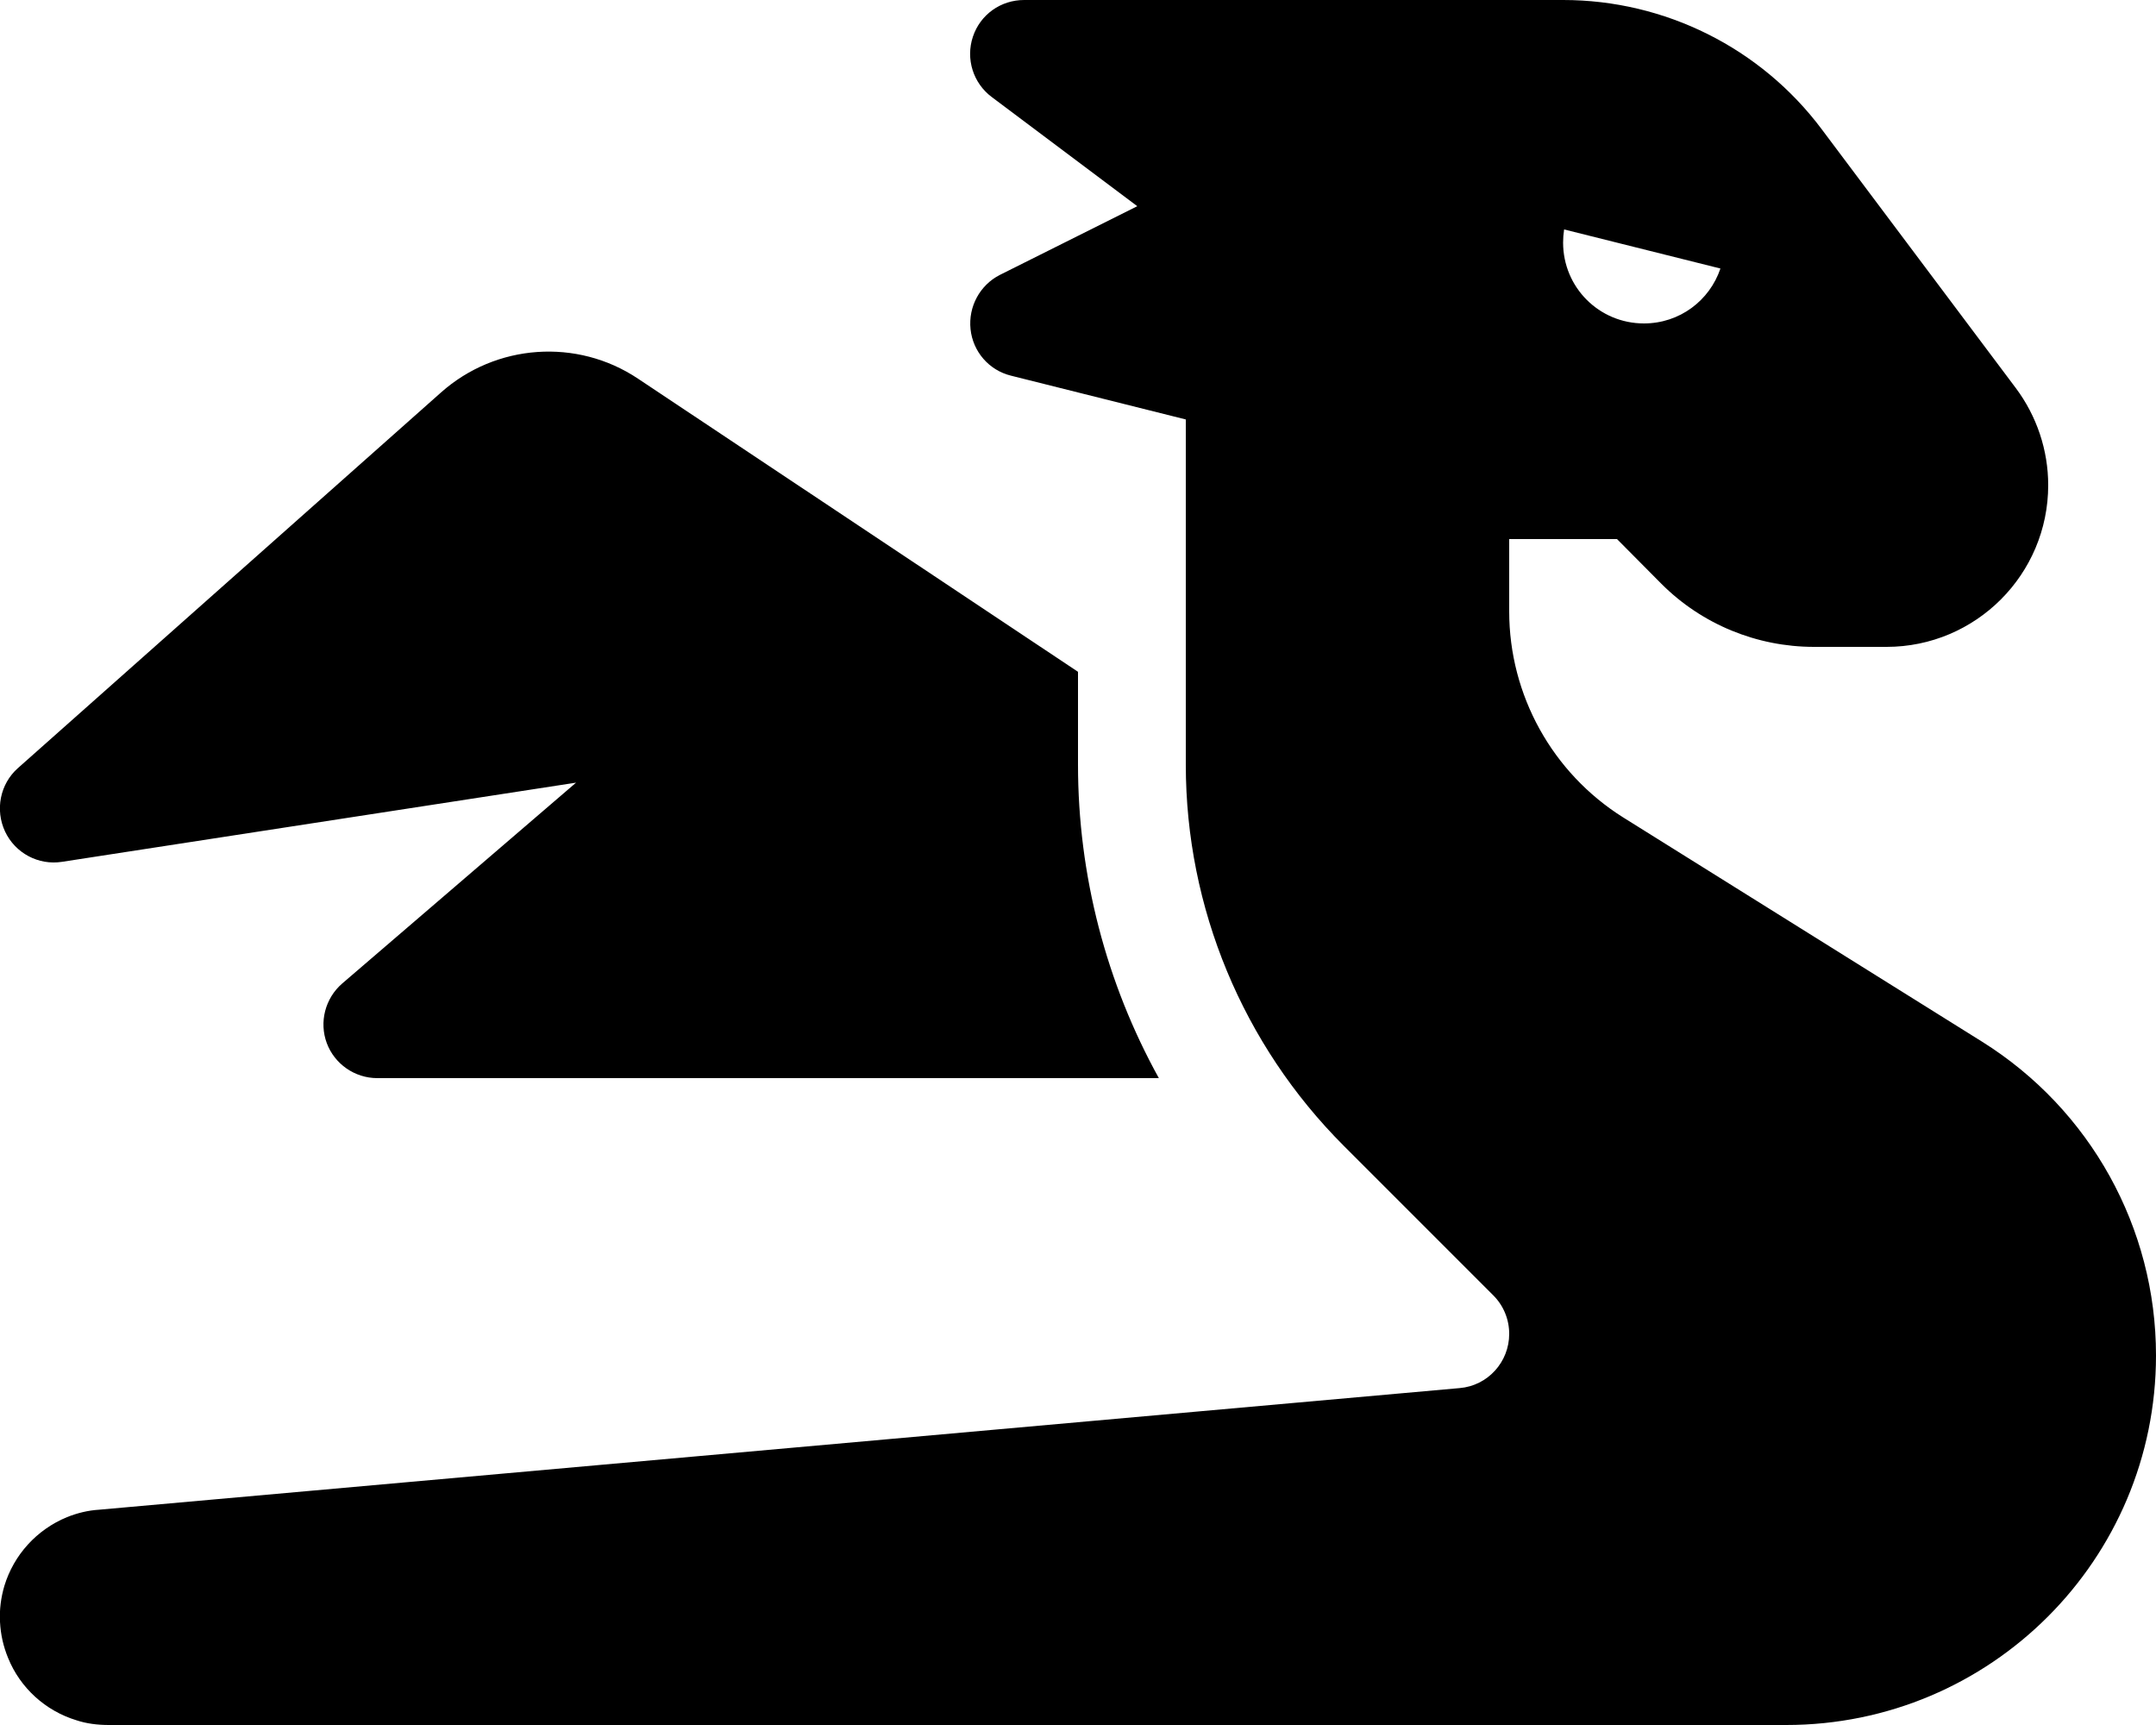
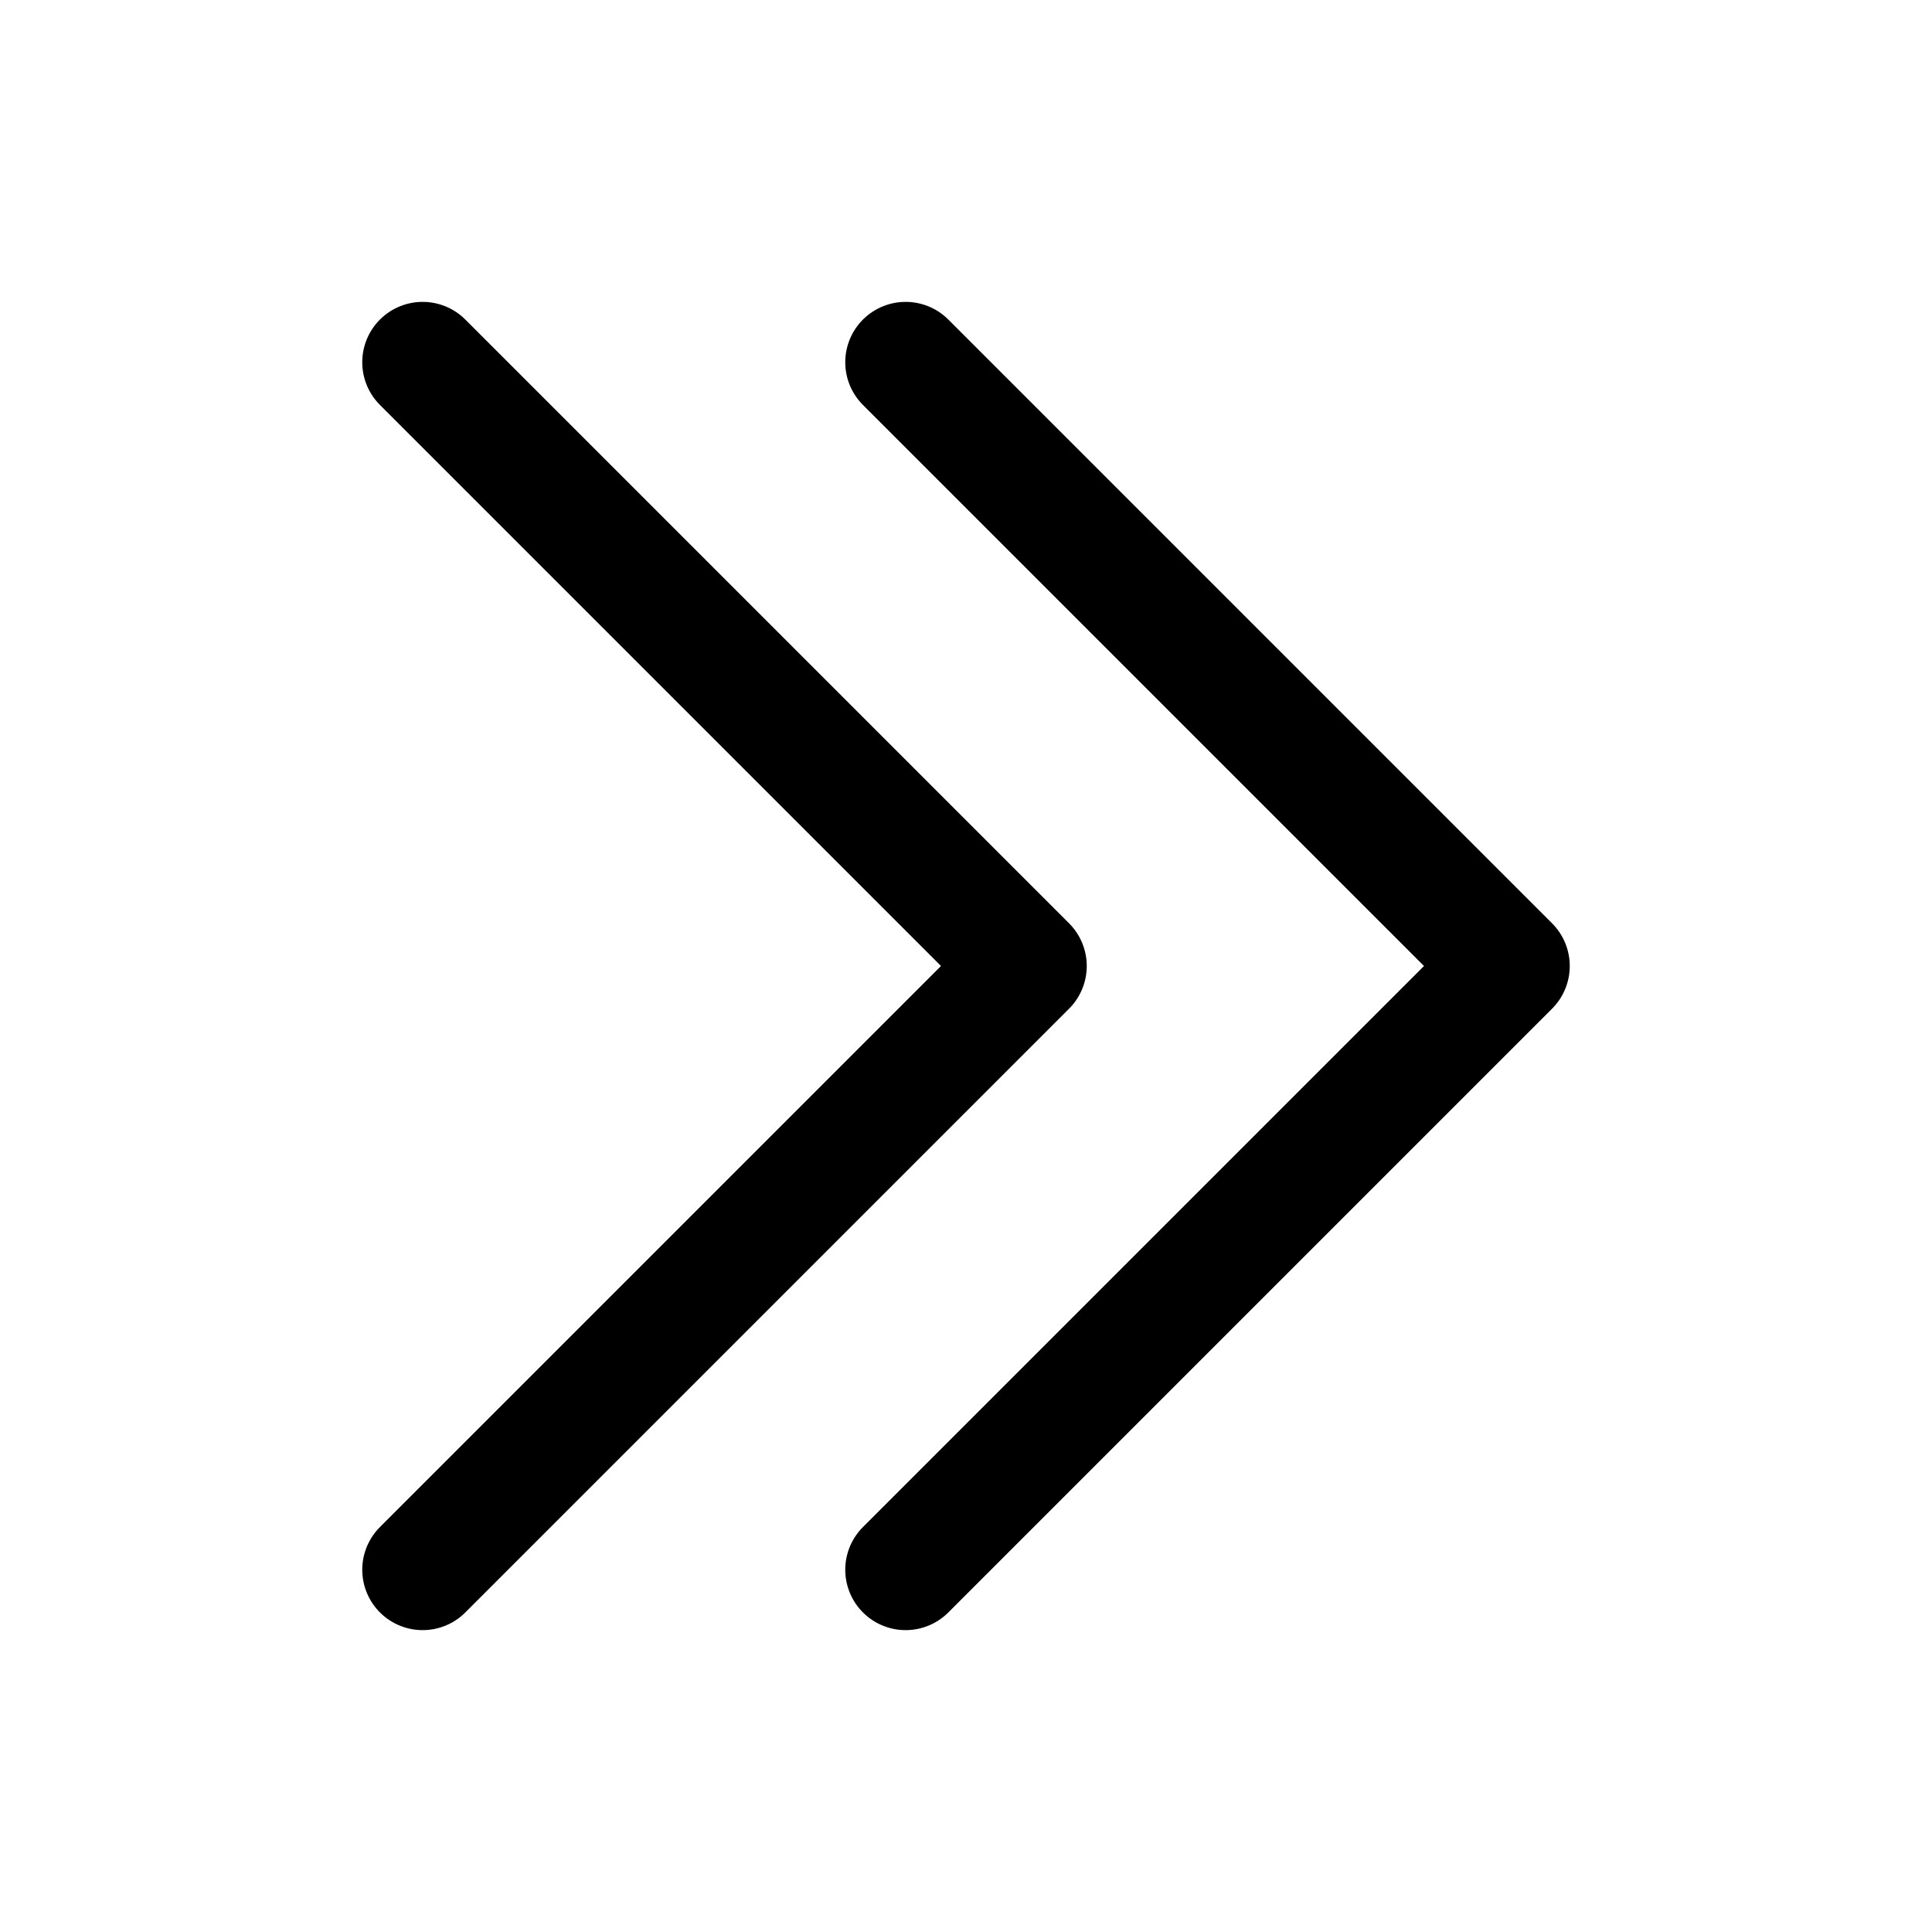
- <svg xmlns="http://www.w3.org/2000/svg" viewBox="0 0 640 512">
-   <path d="M352 124.5l-51.9-13c-6.5-1.6-11.3-7.1-12-13.8s2.8-13.1 8.7-16.1l40.8-20.4L294.4 28.8c-5.5-4.1-7.8-11.3-5.6-17.9S297.1 0 304 0H416h32 16c30.2 0 58.7 14.2 76.8 38.4l57.6 76.8c6.2 8.3 9.6 18.4 9.6 28.8c0 26.5-21.5 48-48 48H538.5c-17 0-33.3-6.7-45.3-18.7L480 160H448v21.5c0 24.8 12.8 47.9 33.8 61.1l106.6 66.6c32.1 20.1 51.6 55.2 51.6 93.1C640 462.9 590.9 512 530.2 512H496 432 32.3c-3.3 0-6.6-.4-9.6-1.4C13.5 507.8 6 501 2.4 492.1C1 488.7 .2 485.2 0 481.4c-.2-3.7 .3-7.3 1.3-10.7c2.8-9.2 9.6-16.7 18.6-20.4c3-1.2 6.2-2 9.5-2.2L433.3 412c8.3-.7 14.7-7.7 14.7-16.1c0-4.3-1.7-8.4-4.7-11.4l-44.4-44.4c-30-30-46.9-70.7-46.9-113.1V181.5v-57zM512 72.3c0-.1 0-.2 0-.3s0-.2 0-.3v.6zm-1.3 7.4L464.3 68.1c-.2 1.3-.3 2.6-.3 3.9c0 13.3 10.7 24 24 24c10.6 0 19.5-6.8 22.7-16.3zM130.9 116.5c16.3-14.5 40.4-16.2 58.5-4.1l130.6 87V227c0 32.8 8.4 64.8 24 93H112c-6.7 0-12.7-4.2-15-10.4s-.5-13.3 4.6-17.7L171 232.3 18.4 255.8c-7 1.1-13.9-2.6-16.9-9s-1.5-14.1 3.8-18.8L130.9 116.5z" />
+ <svg xmlns="http://www.w3.org/2000/svg" fill="none" viewBox="0 0 24 24" stroke-width="1.5" stroke="currentColor" class="w-6 h-6">
+   <path stroke-linecap="round" stroke-linejoin="round" d="M11.25 4.5l7.5 7.5-7.5 7.5m-6-15l7.5 7.5-7.5 7.5" />
</svg>
